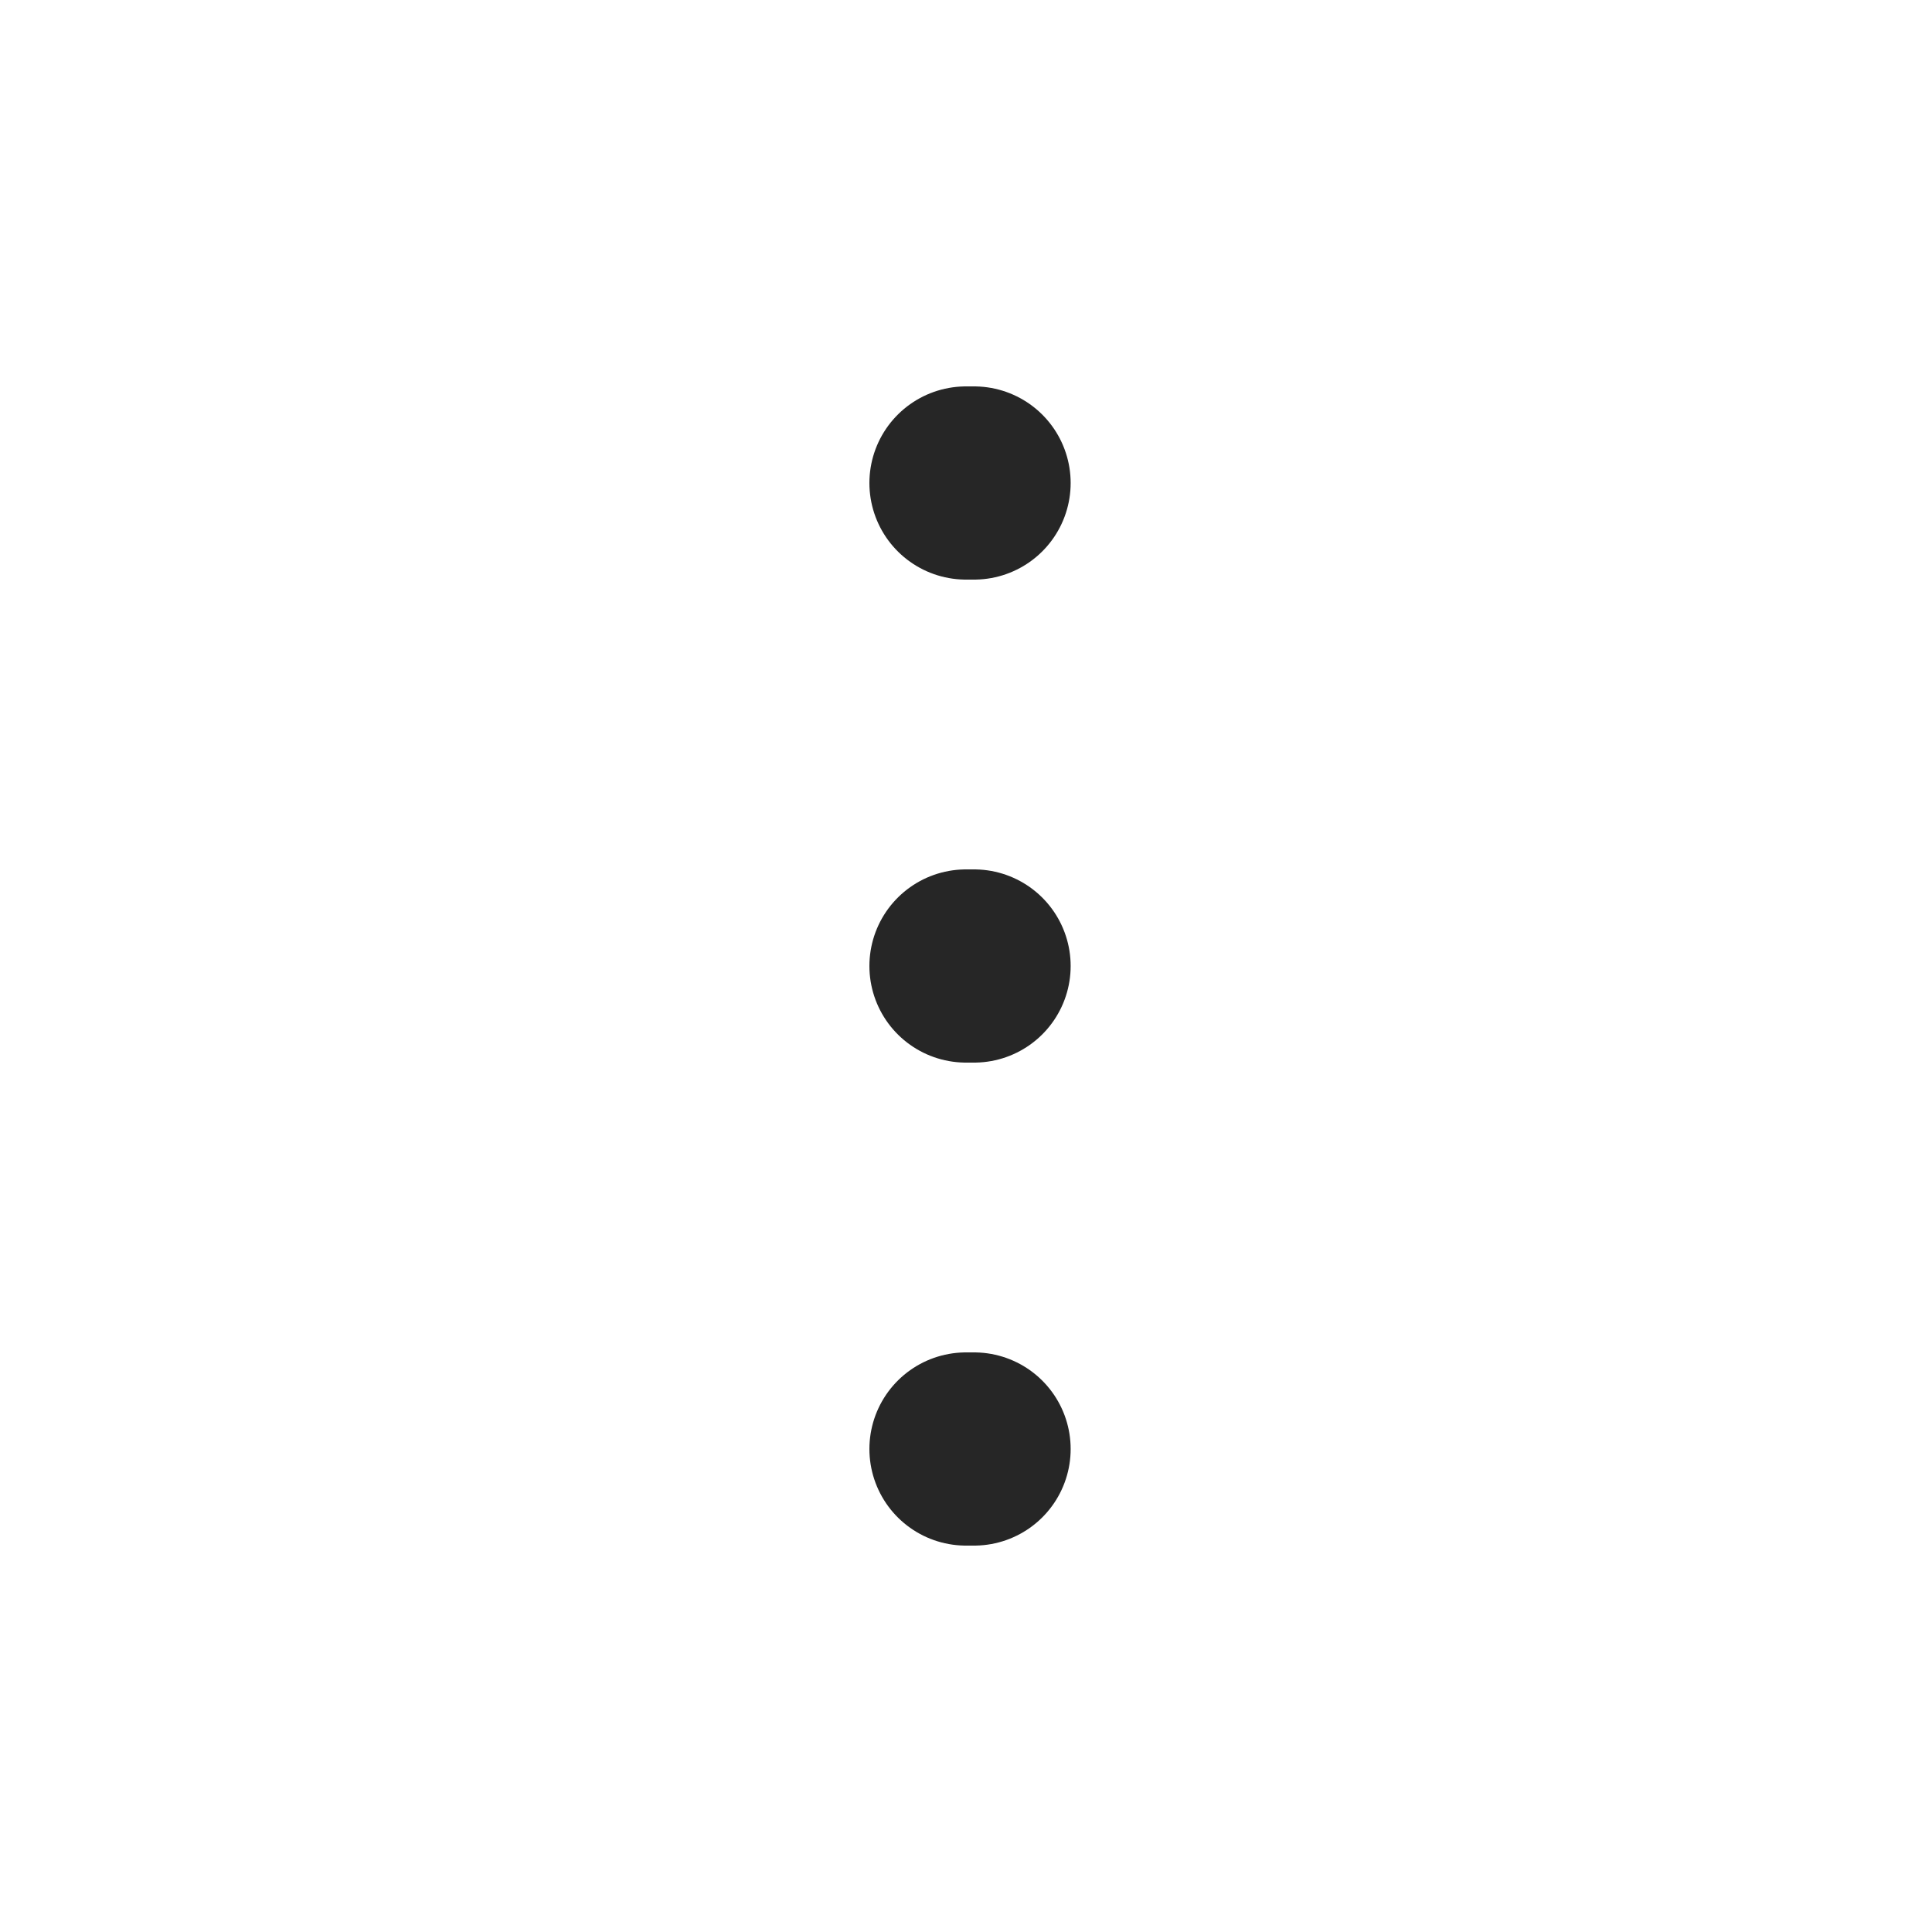
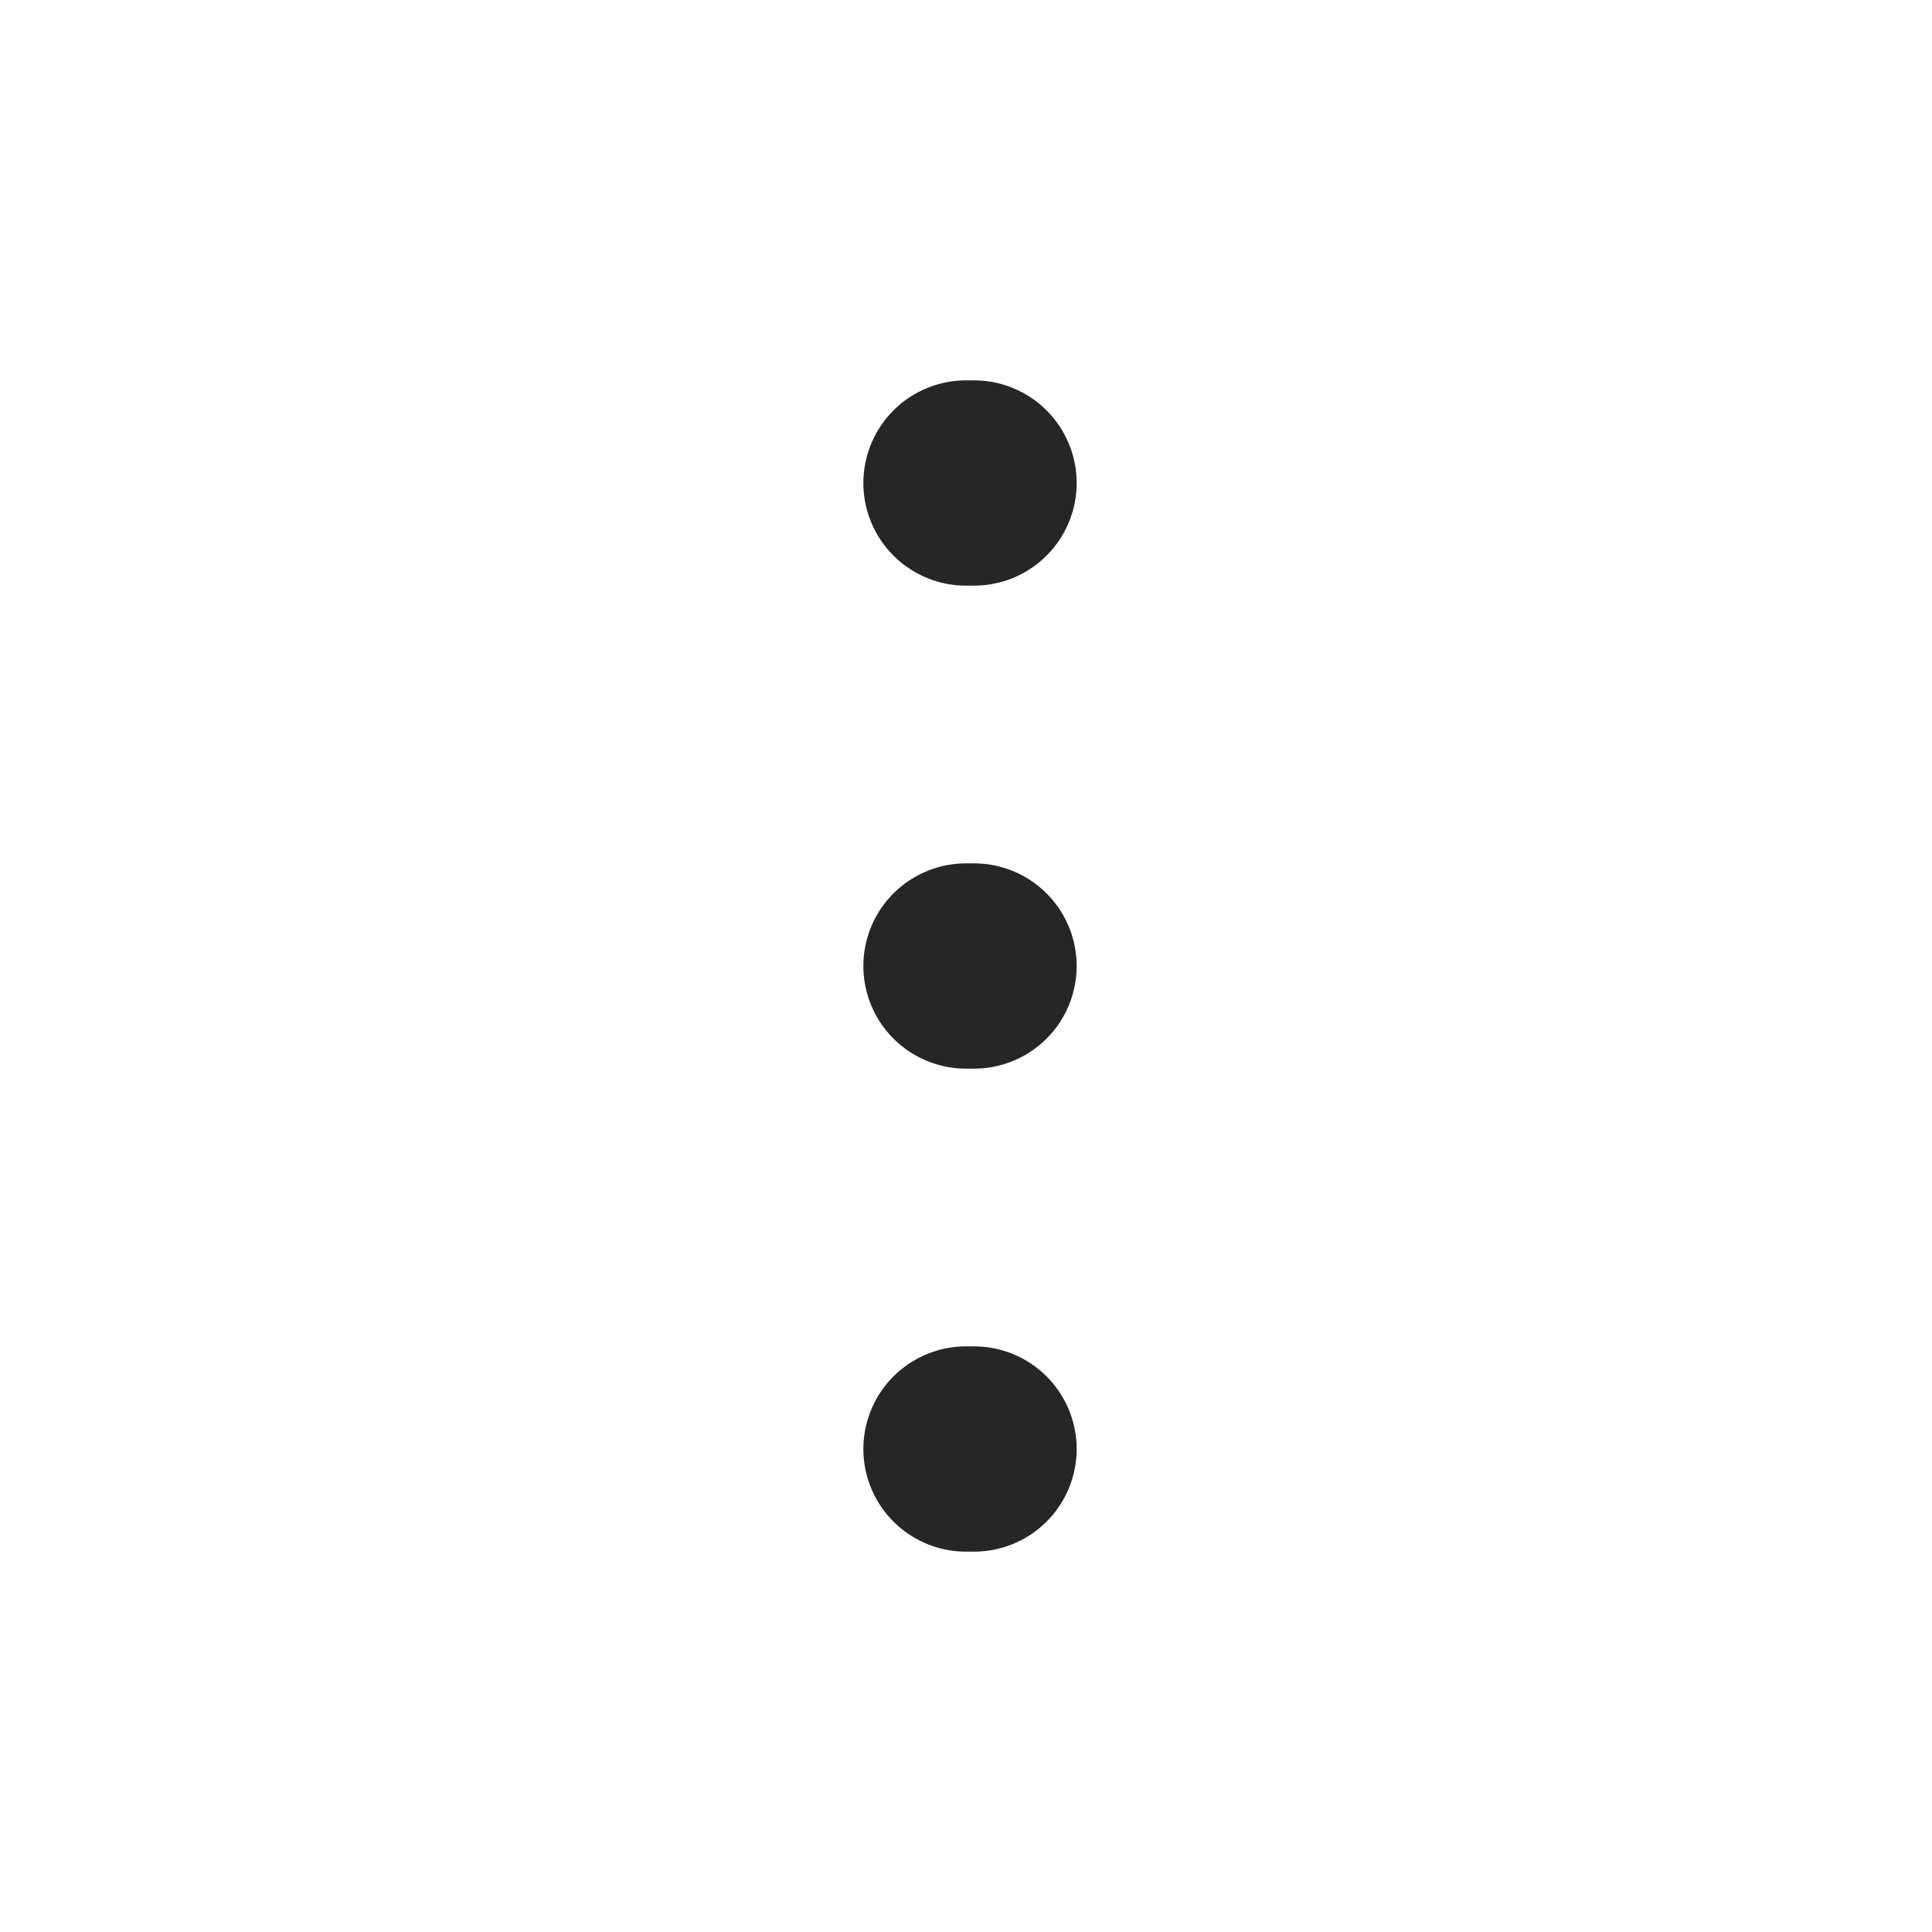
- <svg xmlns="http://www.w3.org/2000/svg" width="24" height="24" viewBox="0 0 24 24" fill="none">
-   <path d="M12 6H12.1" stroke="#262626" stroke-width="2.4" stroke-linecap="round" />
-   <path d="M12 12H12.1" stroke="#262626" stroke-width="2.4" stroke-linecap="round" />
-   <path d="M12 18H12.1" stroke="#262626" stroke-width="2.4" stroke-linecap="round" />
+ <svg xmlns="http://www.w3.org/2000/svg" width="32" height="32" viewBox="0 0 32 32" fill="none">
+   <path d="M16 8H16.133" stroke="#262626" stroke-width="3.4" stroke-linecap="round" />
+   <path d="M16 16H16.133" stroke="#262626" stroke-width="3.4" stroke-linecap="round" />
+   <path d="M16 24H16.133" stroke="#262626" stroke-width="3.4" stroke-linecap="round" />
</svg>
